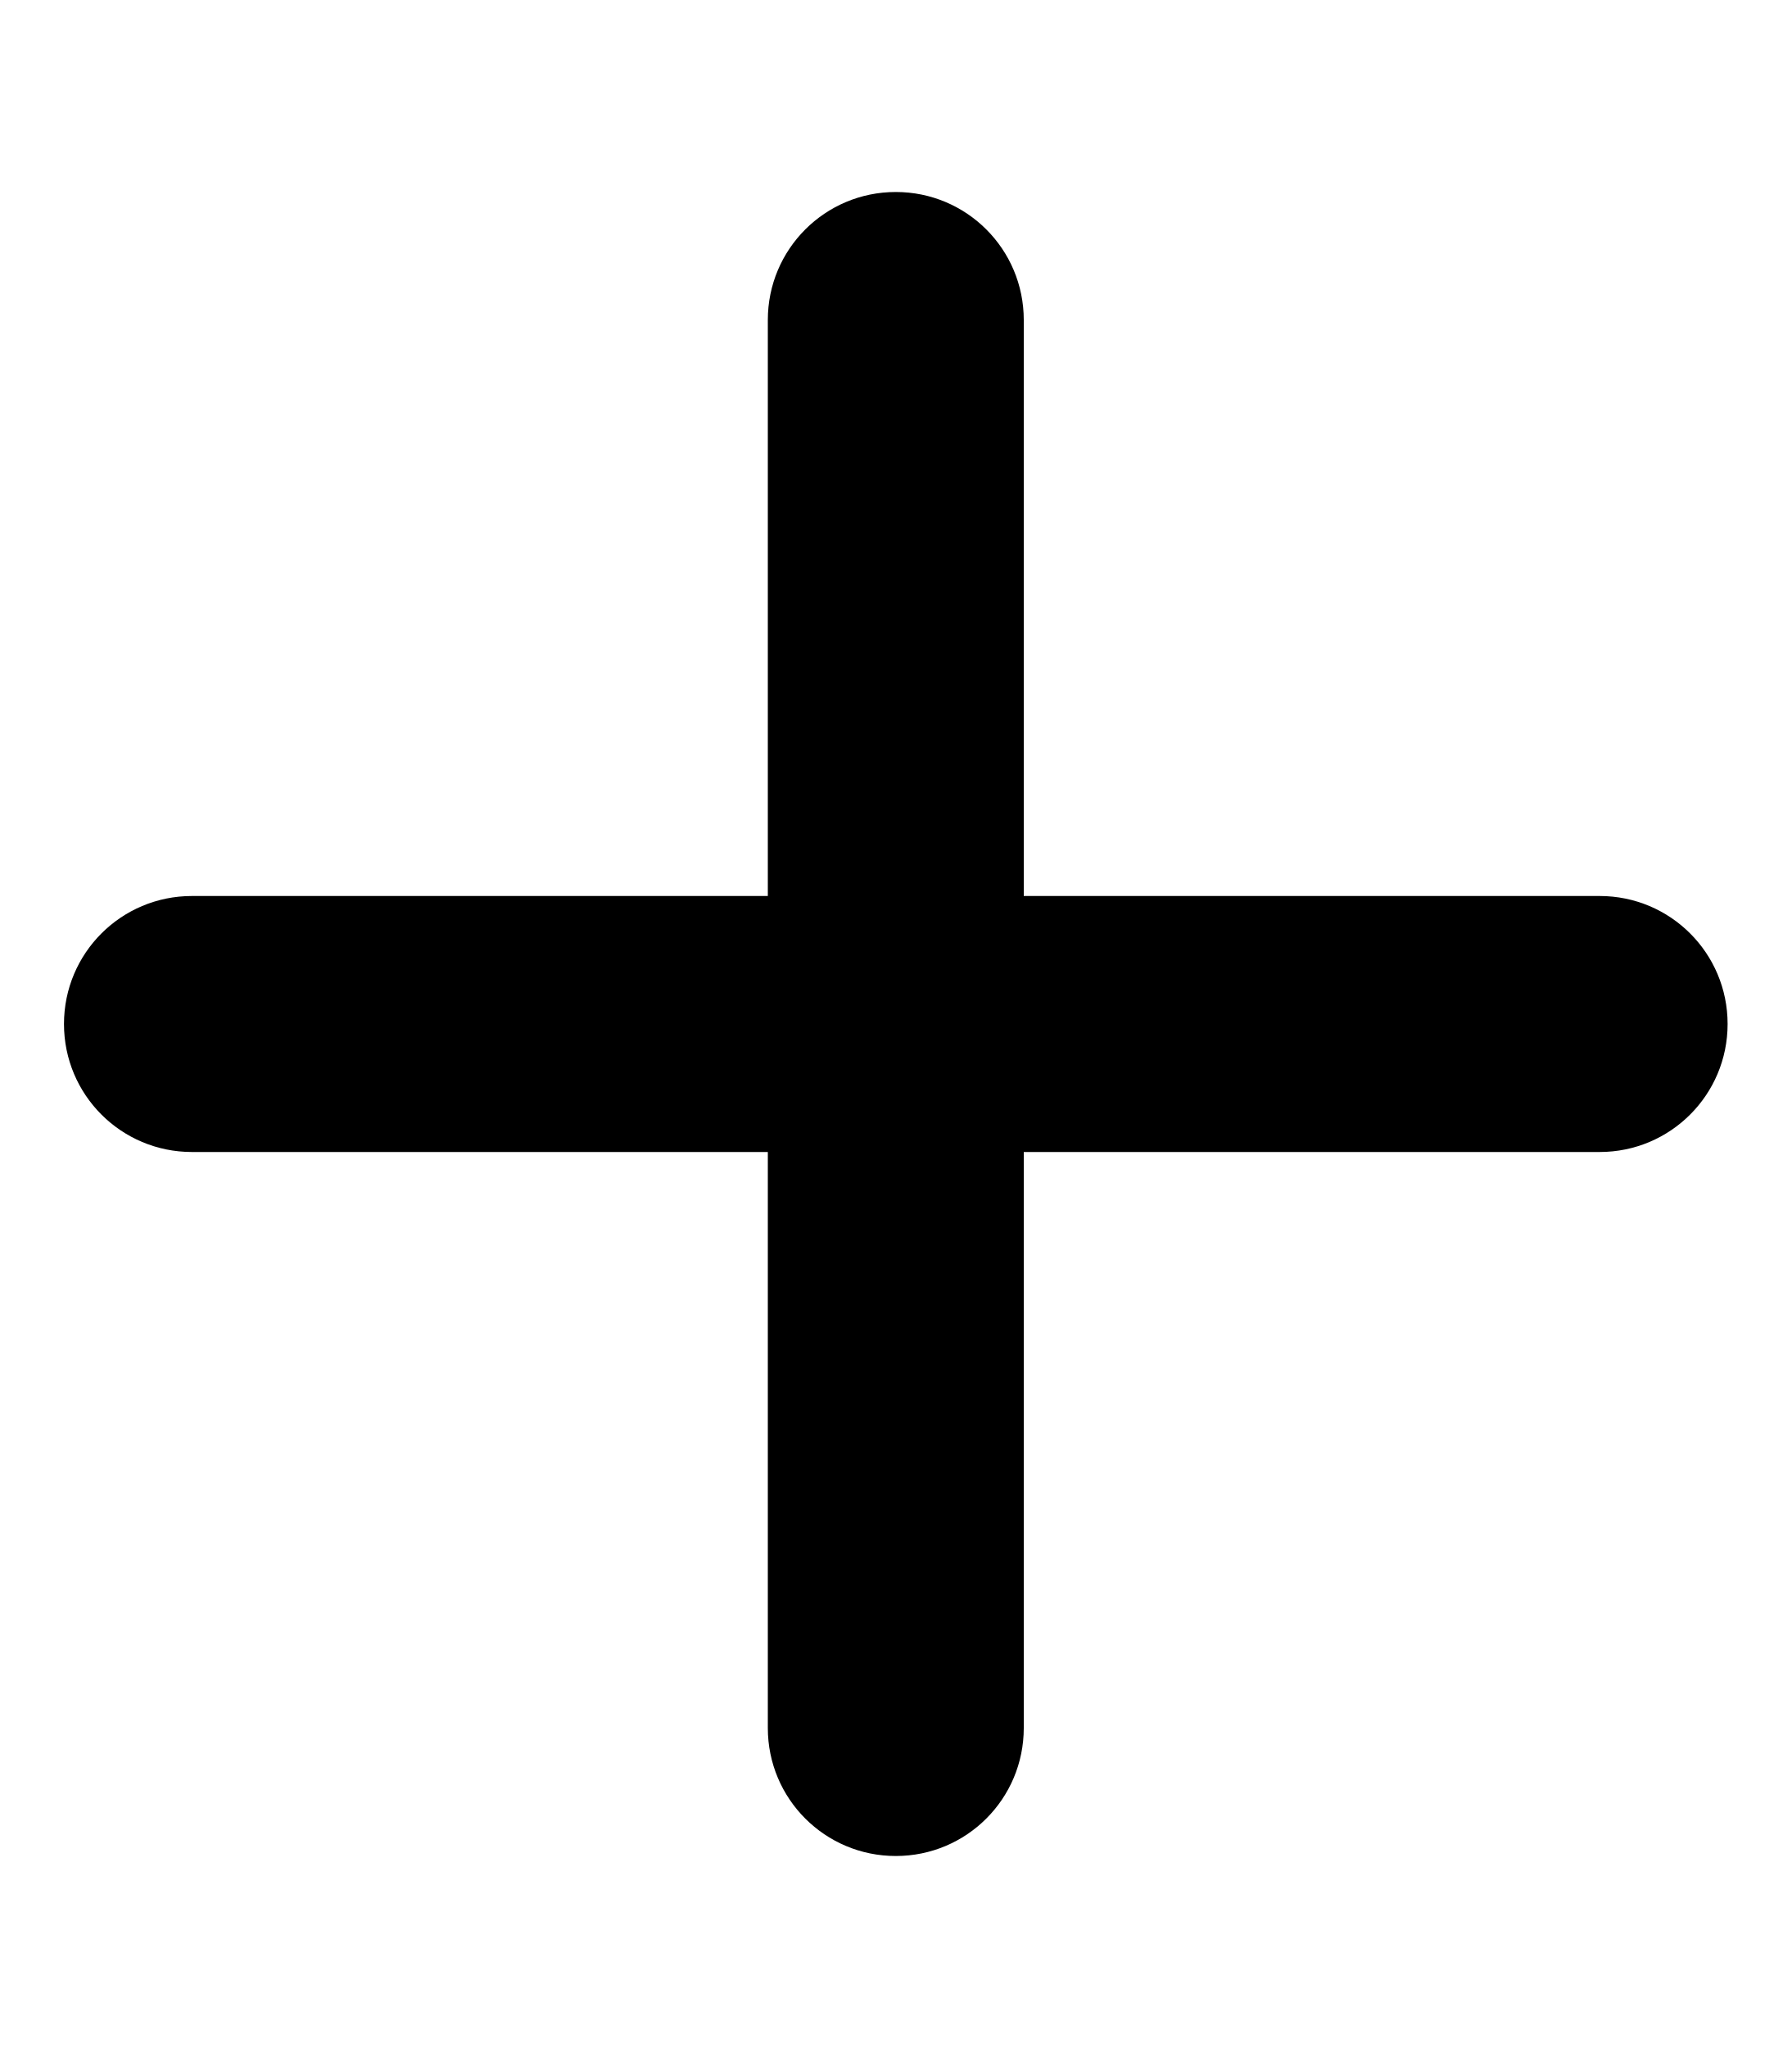
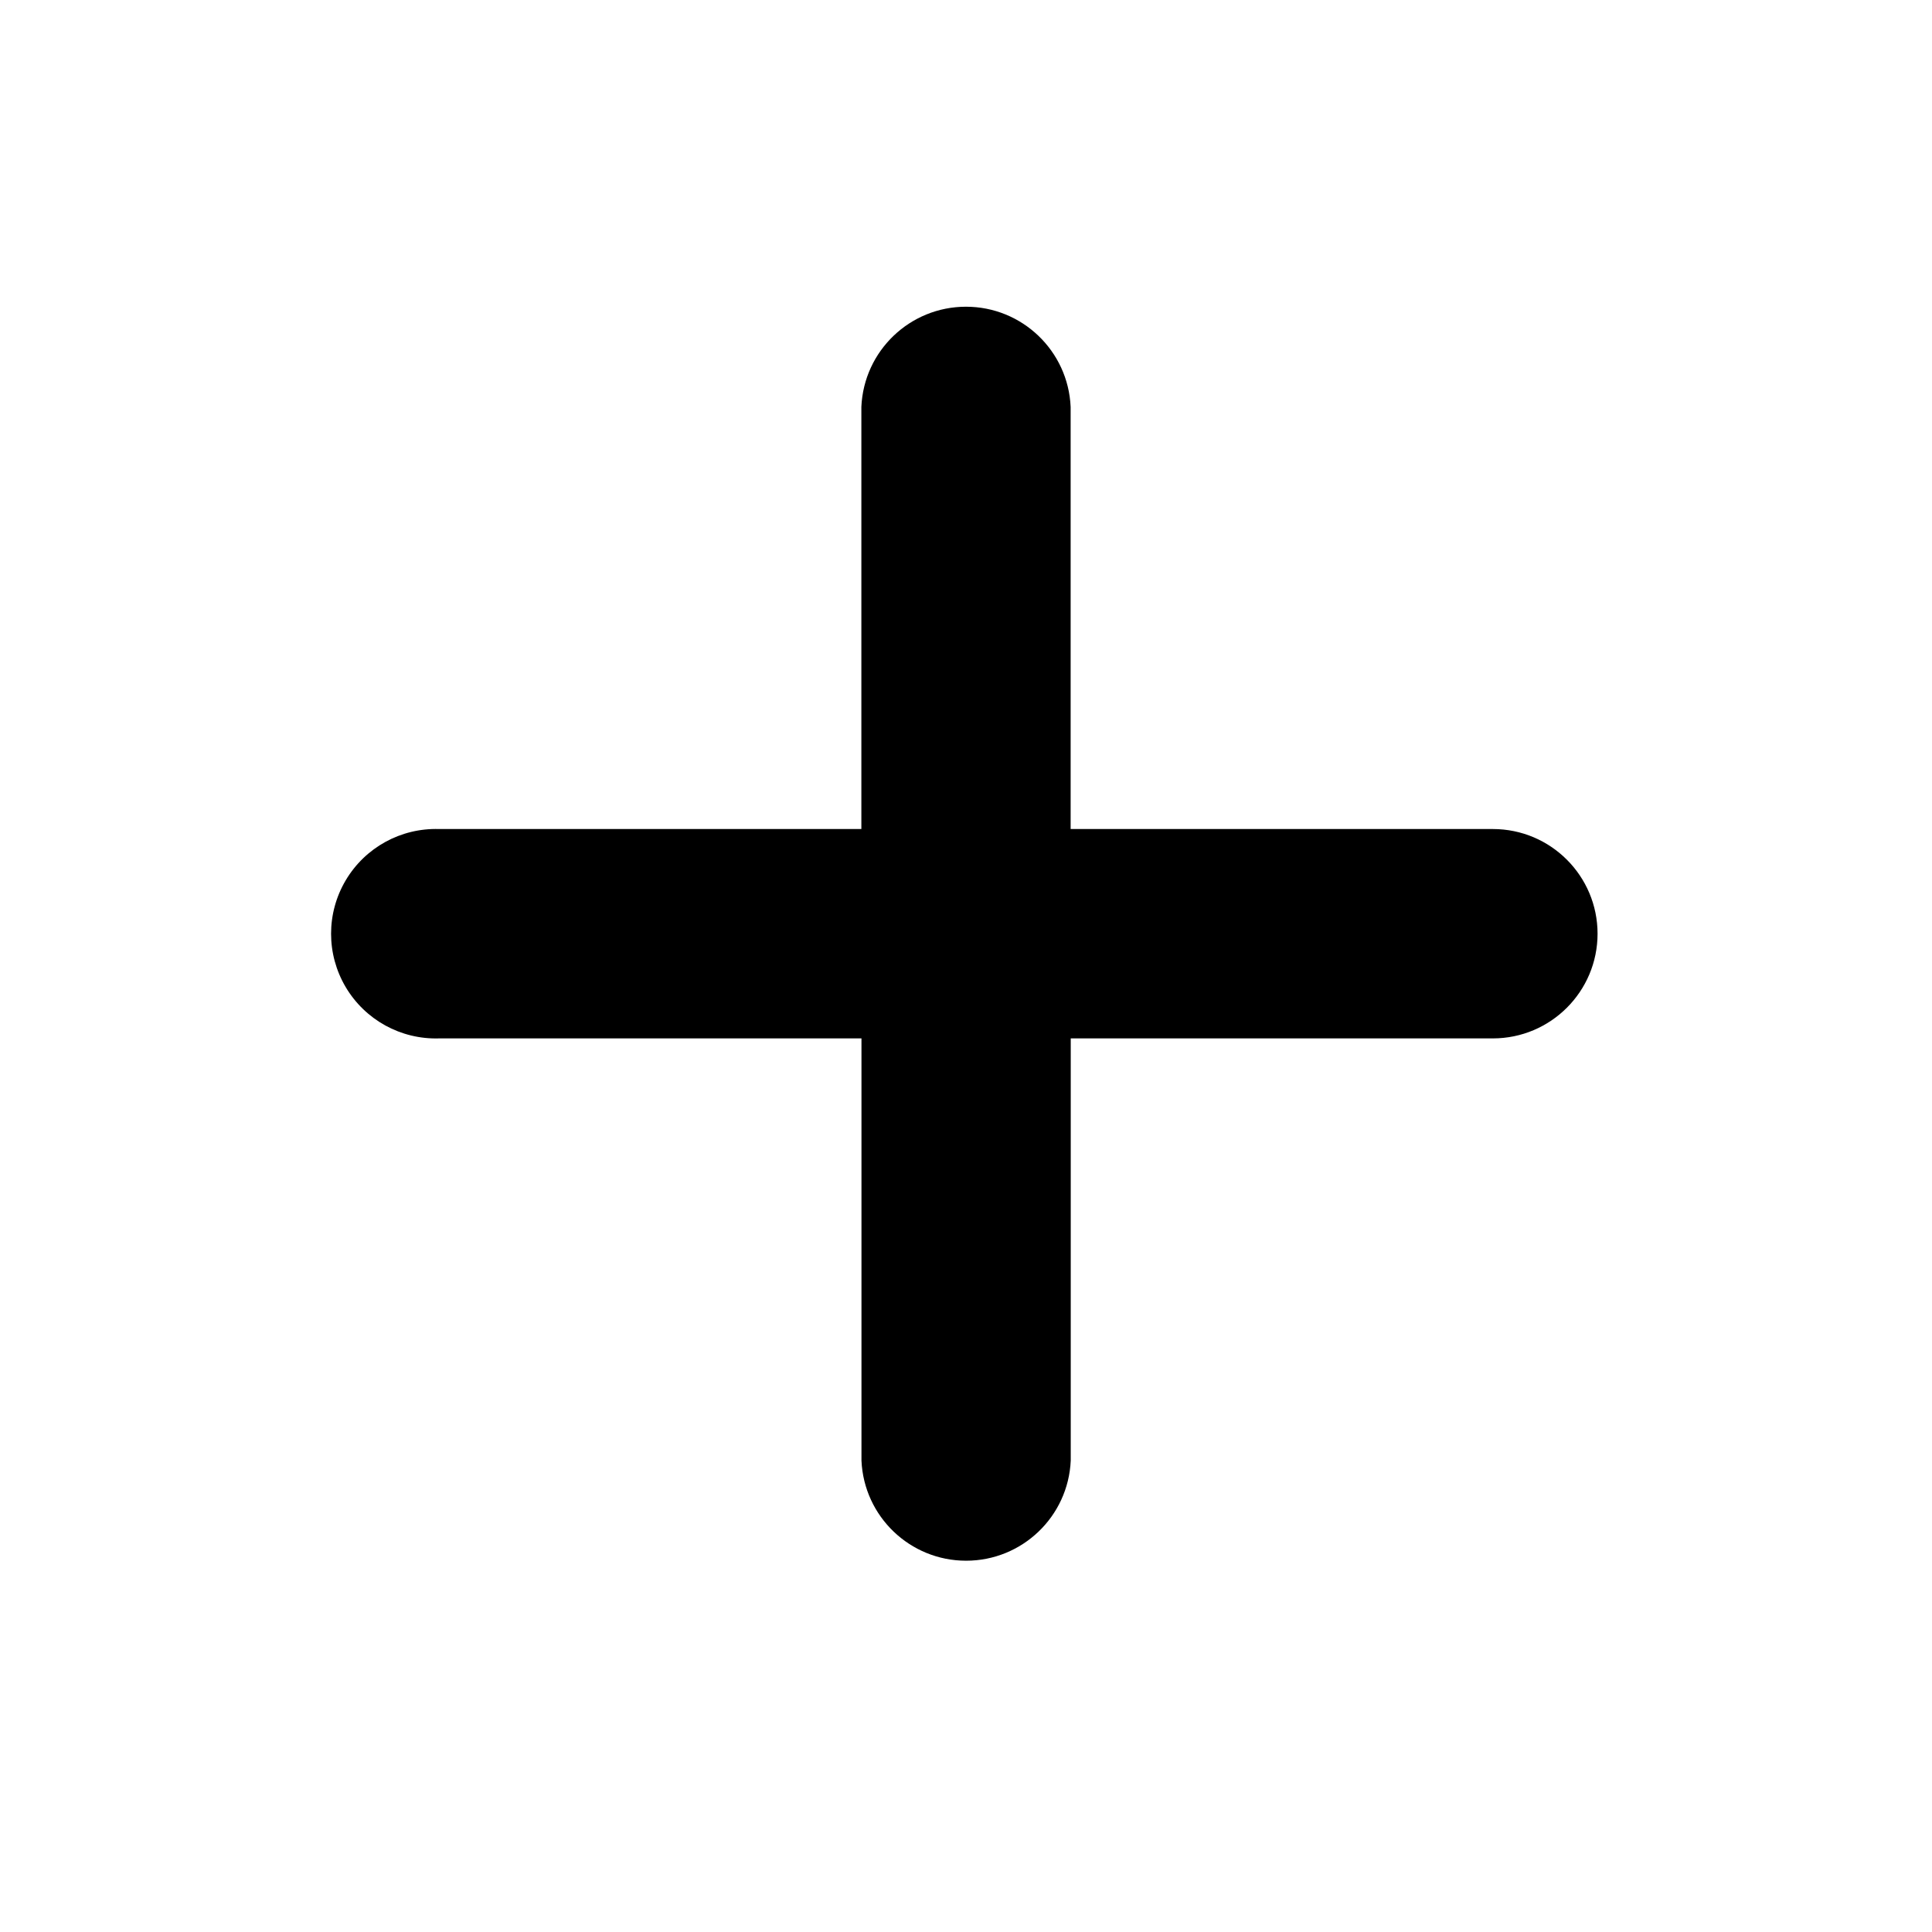
- <svg xmlns="http://www.w3.org/2000/svg" height="16" width="14" viewBox="0 0 448 512">
-   <path d="M256 80c0-17.7-14.3-32-32-32s-32 14.3-32 32V224H48c-17.7 0-32 14.3-32 32s14.3 32 32 32H192V432c0 17.7 14.3 32 32 32s32-14.3 32-32V288H400c17.7 0 32-14.3 32-32s-14.3-32-32-32H256V80z" />
+ <svg xmlns="http://www.w3.org/2000/svg" fill="#000000" width="800px" height="800px" viewBox="-3 0 19 19" class="cf-icon-svg">
+   <path d="M12.711 9.182a1.03 1.03 0 0 1-1.03 1.03H7.53v4.152a1.03 1.03 0 0 1-2.058 0v-4.152H1.318a1.03 1.03 0 1 1 0-2.059h4.153V4.001a1.03 1.03 0 0 1 2.058 0v4.152h4.153a1.03 1.03 0 0 1 1.029 1.03z" />
</svg>
